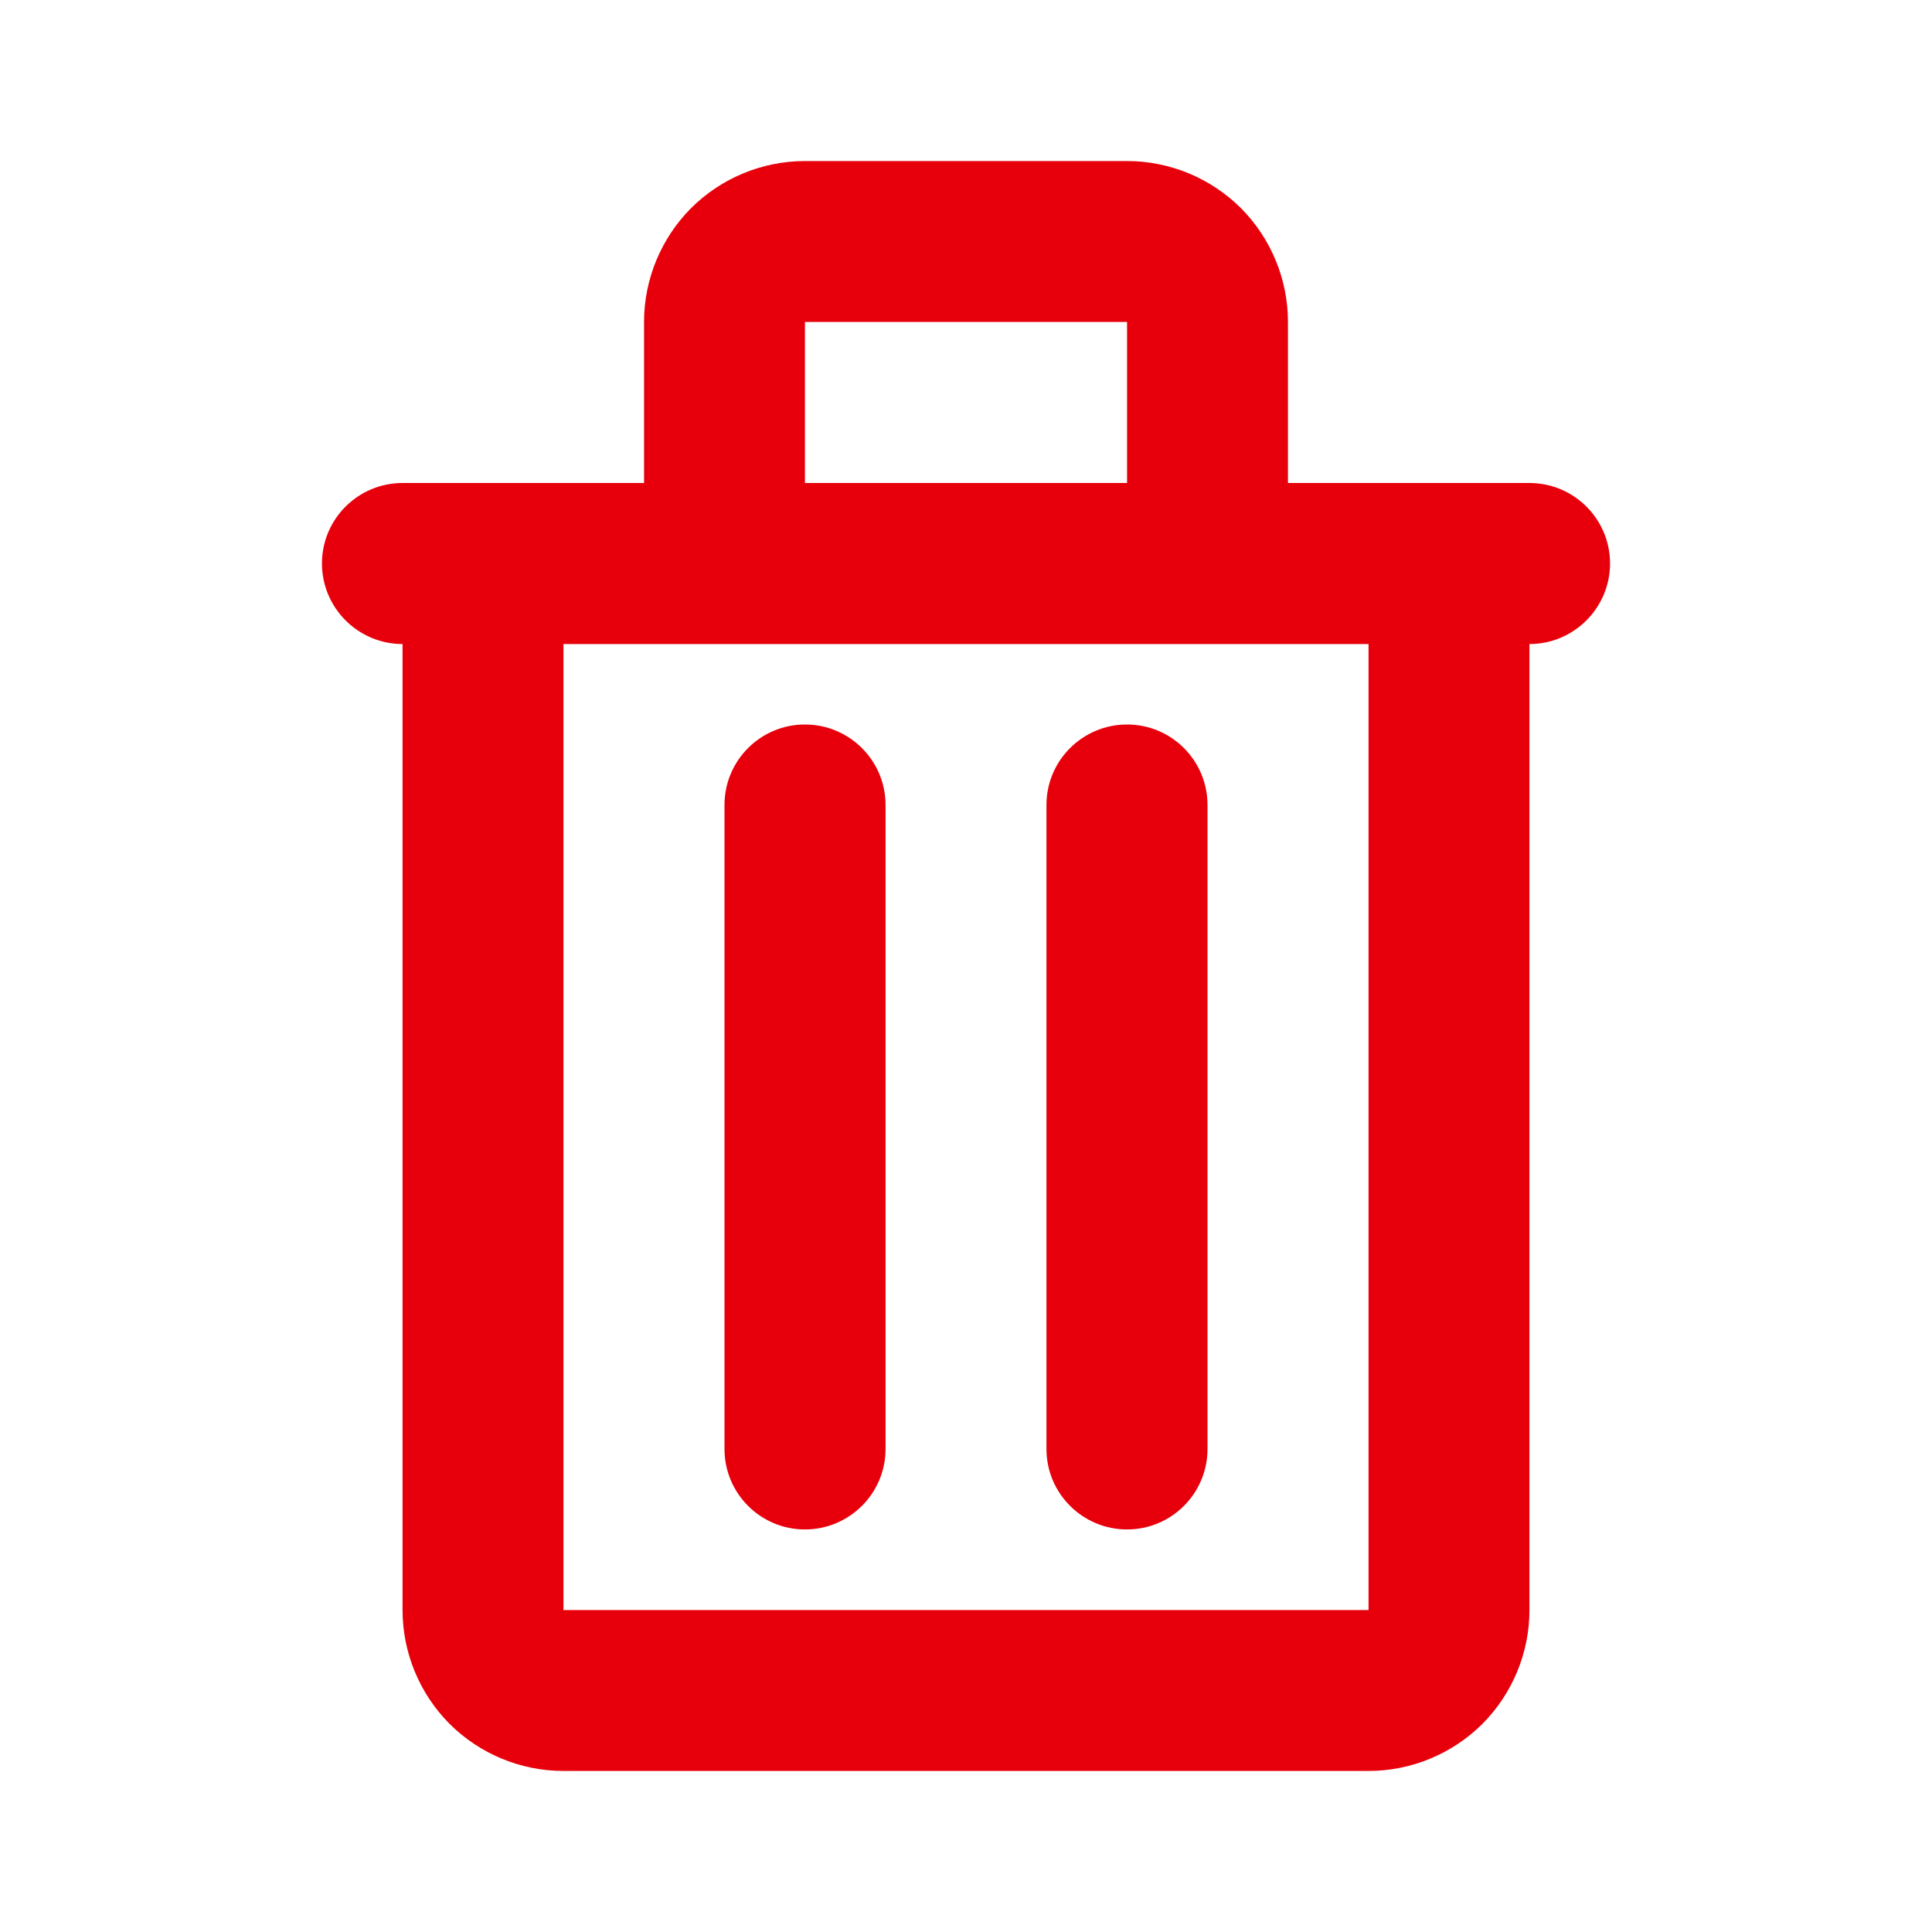
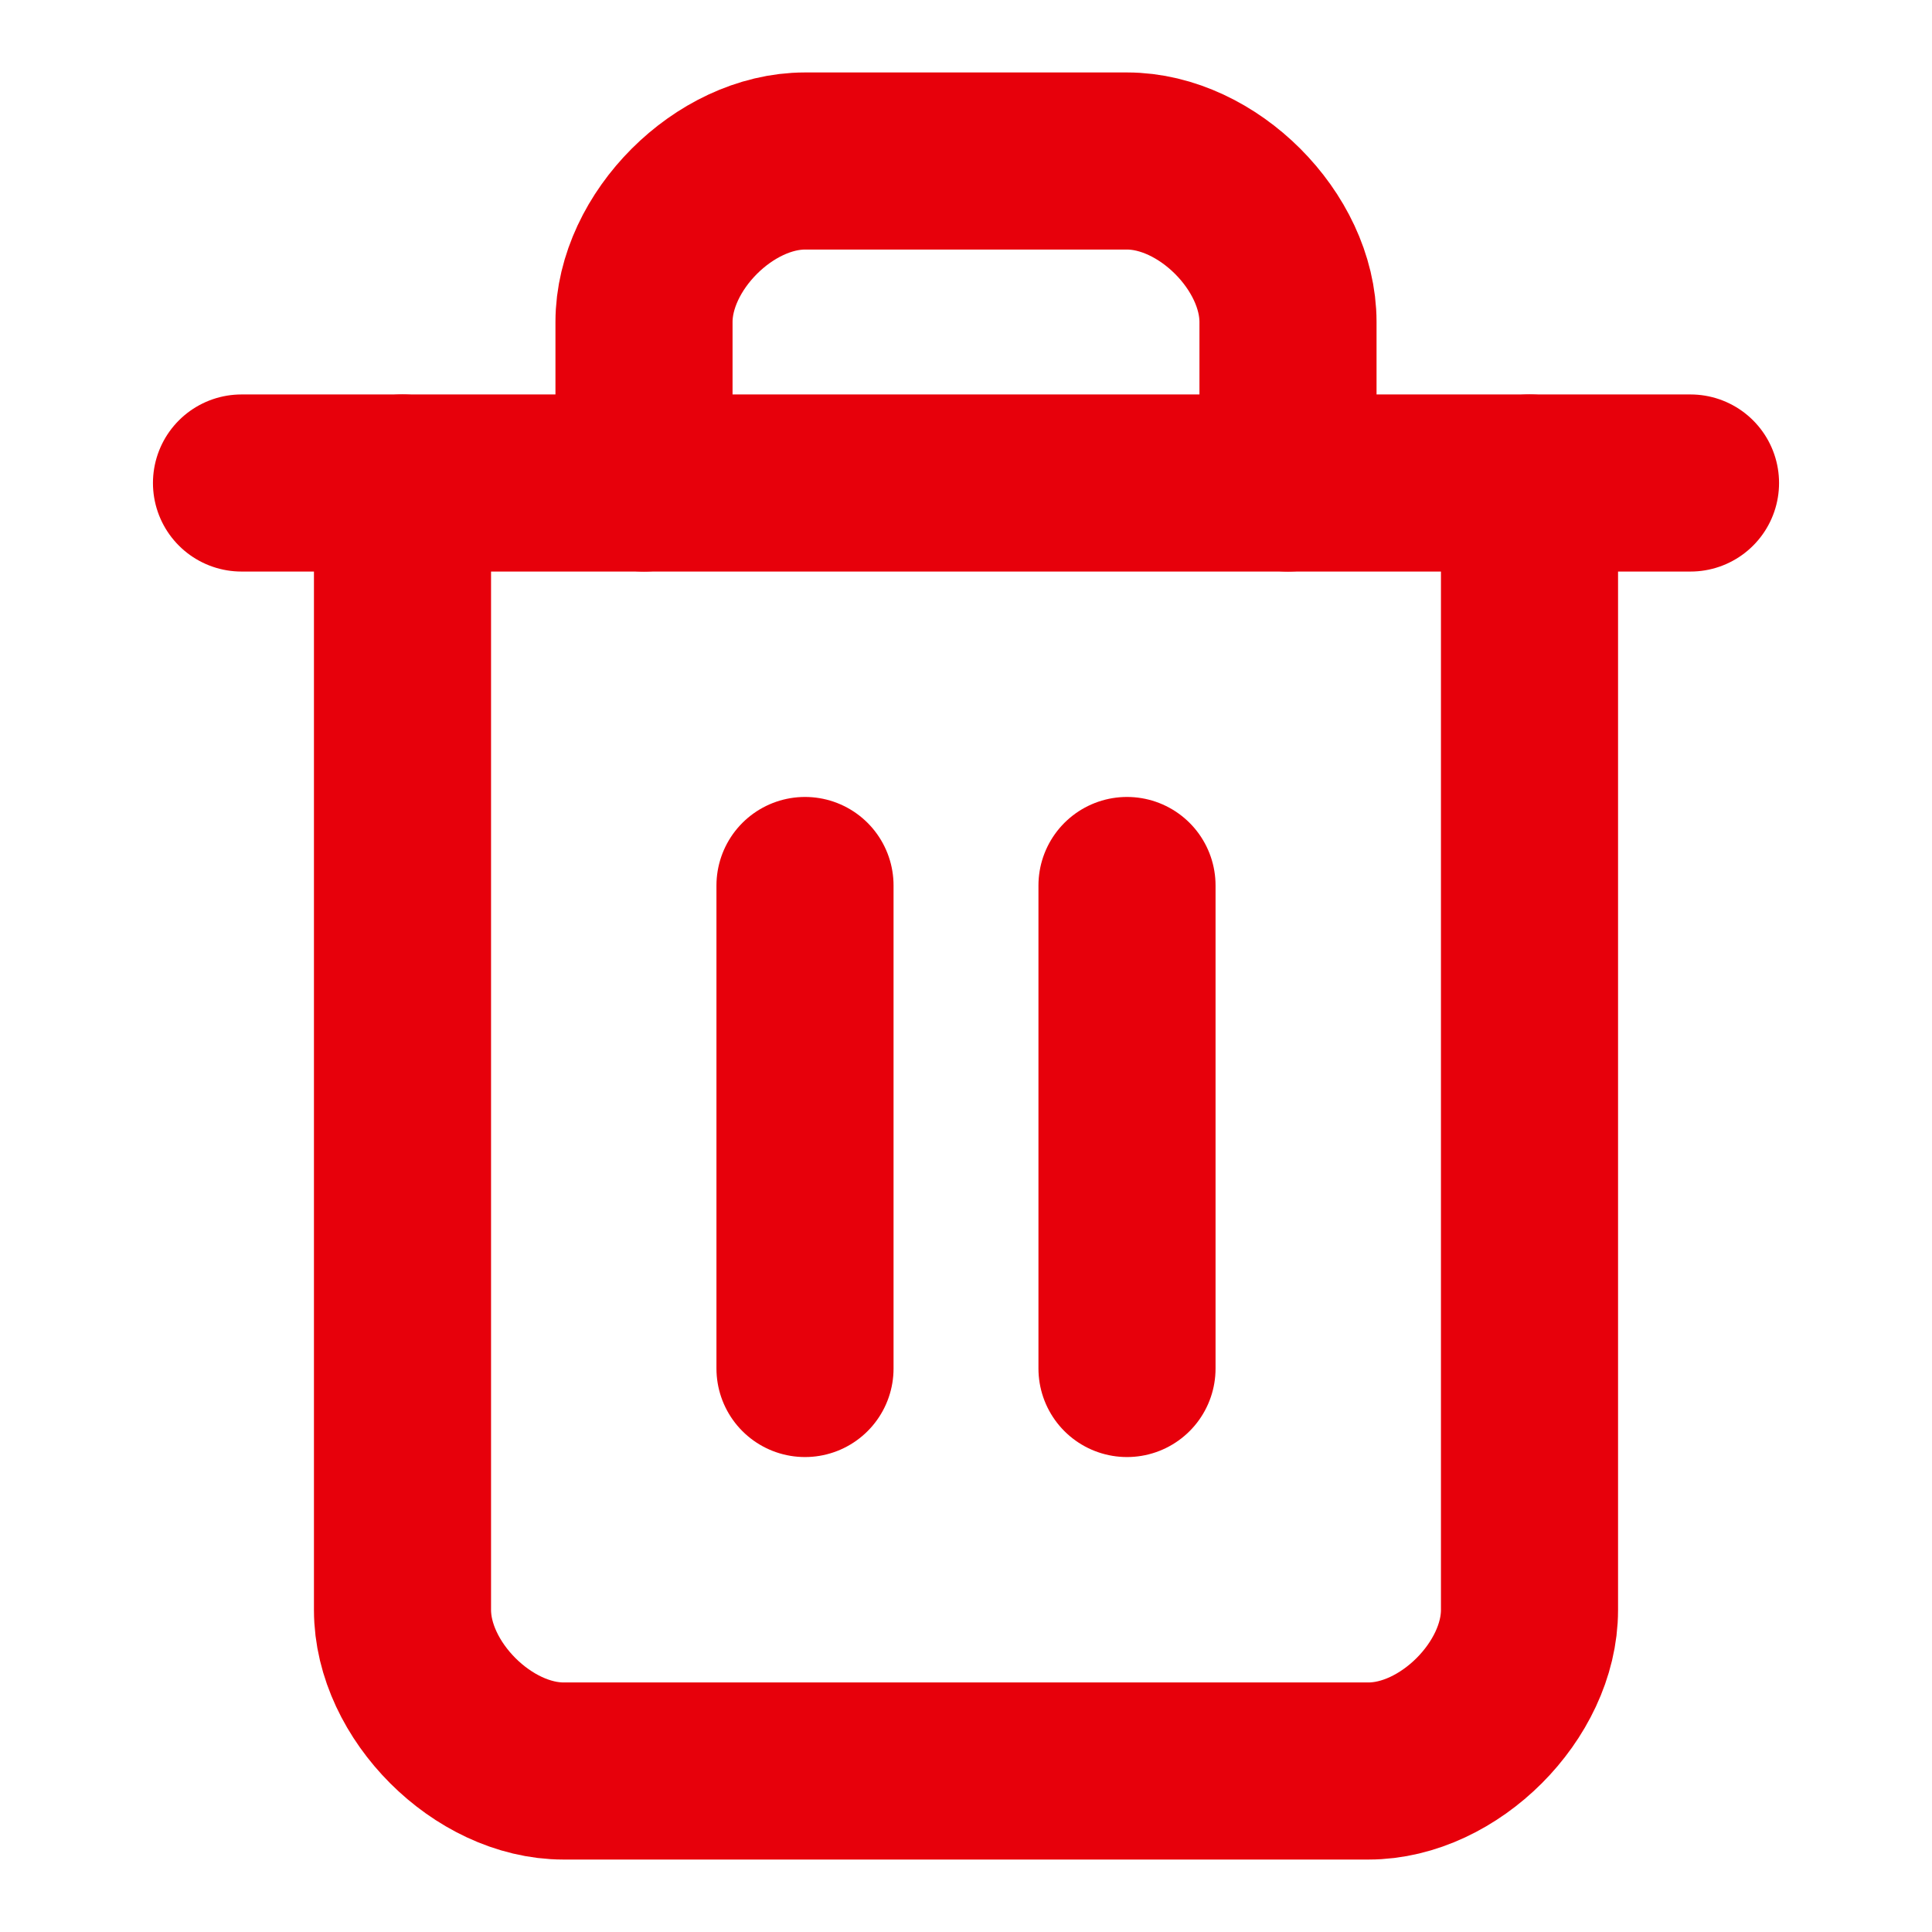
- <svg xmlns="http://www.w3.org/2000/svg" preserveAspectRatio="none" overflow="visible" style="display: block;" width="14" height="14" viewBox="0 0 14 14" fill="none">
-   <g id="trash-bin">
-     <path id="Vector" fill-rule="evenodd" clip-rule="evenodd" d="M5.008 1.508C5.227 1.29 5.524 1.167 5.833 1.167H8.167C8.476 1.167 8.773 1.29 8.992 1.508C9.21 1.727 9.333 2.024 9.333 2.333V3.5H11.083C11.405 3.5 11.667 3.761 11.667 4.083C11.667 4.405 11.405 4.667 11.083 4.667V11.667C11.083 11.976 10.96 12.273 10.742 12.492C10.523 12.71 10.226 12.833 9.917 12.833H4.083C3.774 12.833 3.477 12.71 3.258 12.492C3.04 12.273 2.917 11.976 2.917 11.667V4.667C2.595 4.667 2.333 4.405 2.333 4.083C2.333 3.761 2.595 3.5 2.917 3.5H4.667V2.333C4.667 2.024 4.79 1.727 5.008 1.508ZM5.833 3.5H8.167V2.333H5.833V3.5ZM4.083 4.667V11.667H9.917V4.667H4.083ZM5.833 5.25C6.155 5.25 6.417 5.511 6.417 5.833V10.5C6.417 10.822 6.155 11.083 5.833 11.083C5.511 11.083 5.25 10.822 5.25 10.5V5.833C5.25 5.511 5.511 5.25 5.833 5.25ZM8.167 5.25C8.489 5.25 8.75 5.511 8.75 5.833V10.5C8.75 10.822 8.489 11.083 8.167 11.083C7.845 11.083 7.583 10.822 7.583 10.5V5.833C7.583 5.511 7.845 5.25 8.167 5.25Z" fill="#E7000B" />
-   </g>
+ <svg xmlns="http://www.w3.org/2000/svg" viewBox="0 0 24 24" fill="none" stroke="#E7000B" stroke-width="2.2" stroke-linecap="round" stroke-linejoin="round">
+   <path d="M3 6h18" />
+   <path d="M19 6v14c0 1-1 2-2 2H7c-1 0-2-1-2-2V6" />
+   <path d="M8 6V4c0-1 1-2 2-2h4c1 0 2 1 2 2v2" />
+   <line x1="10" x2="10" y1="11" y2="17" />
+   <line x1="14" x2="14" y1="11" y2="17" />
</svg>
